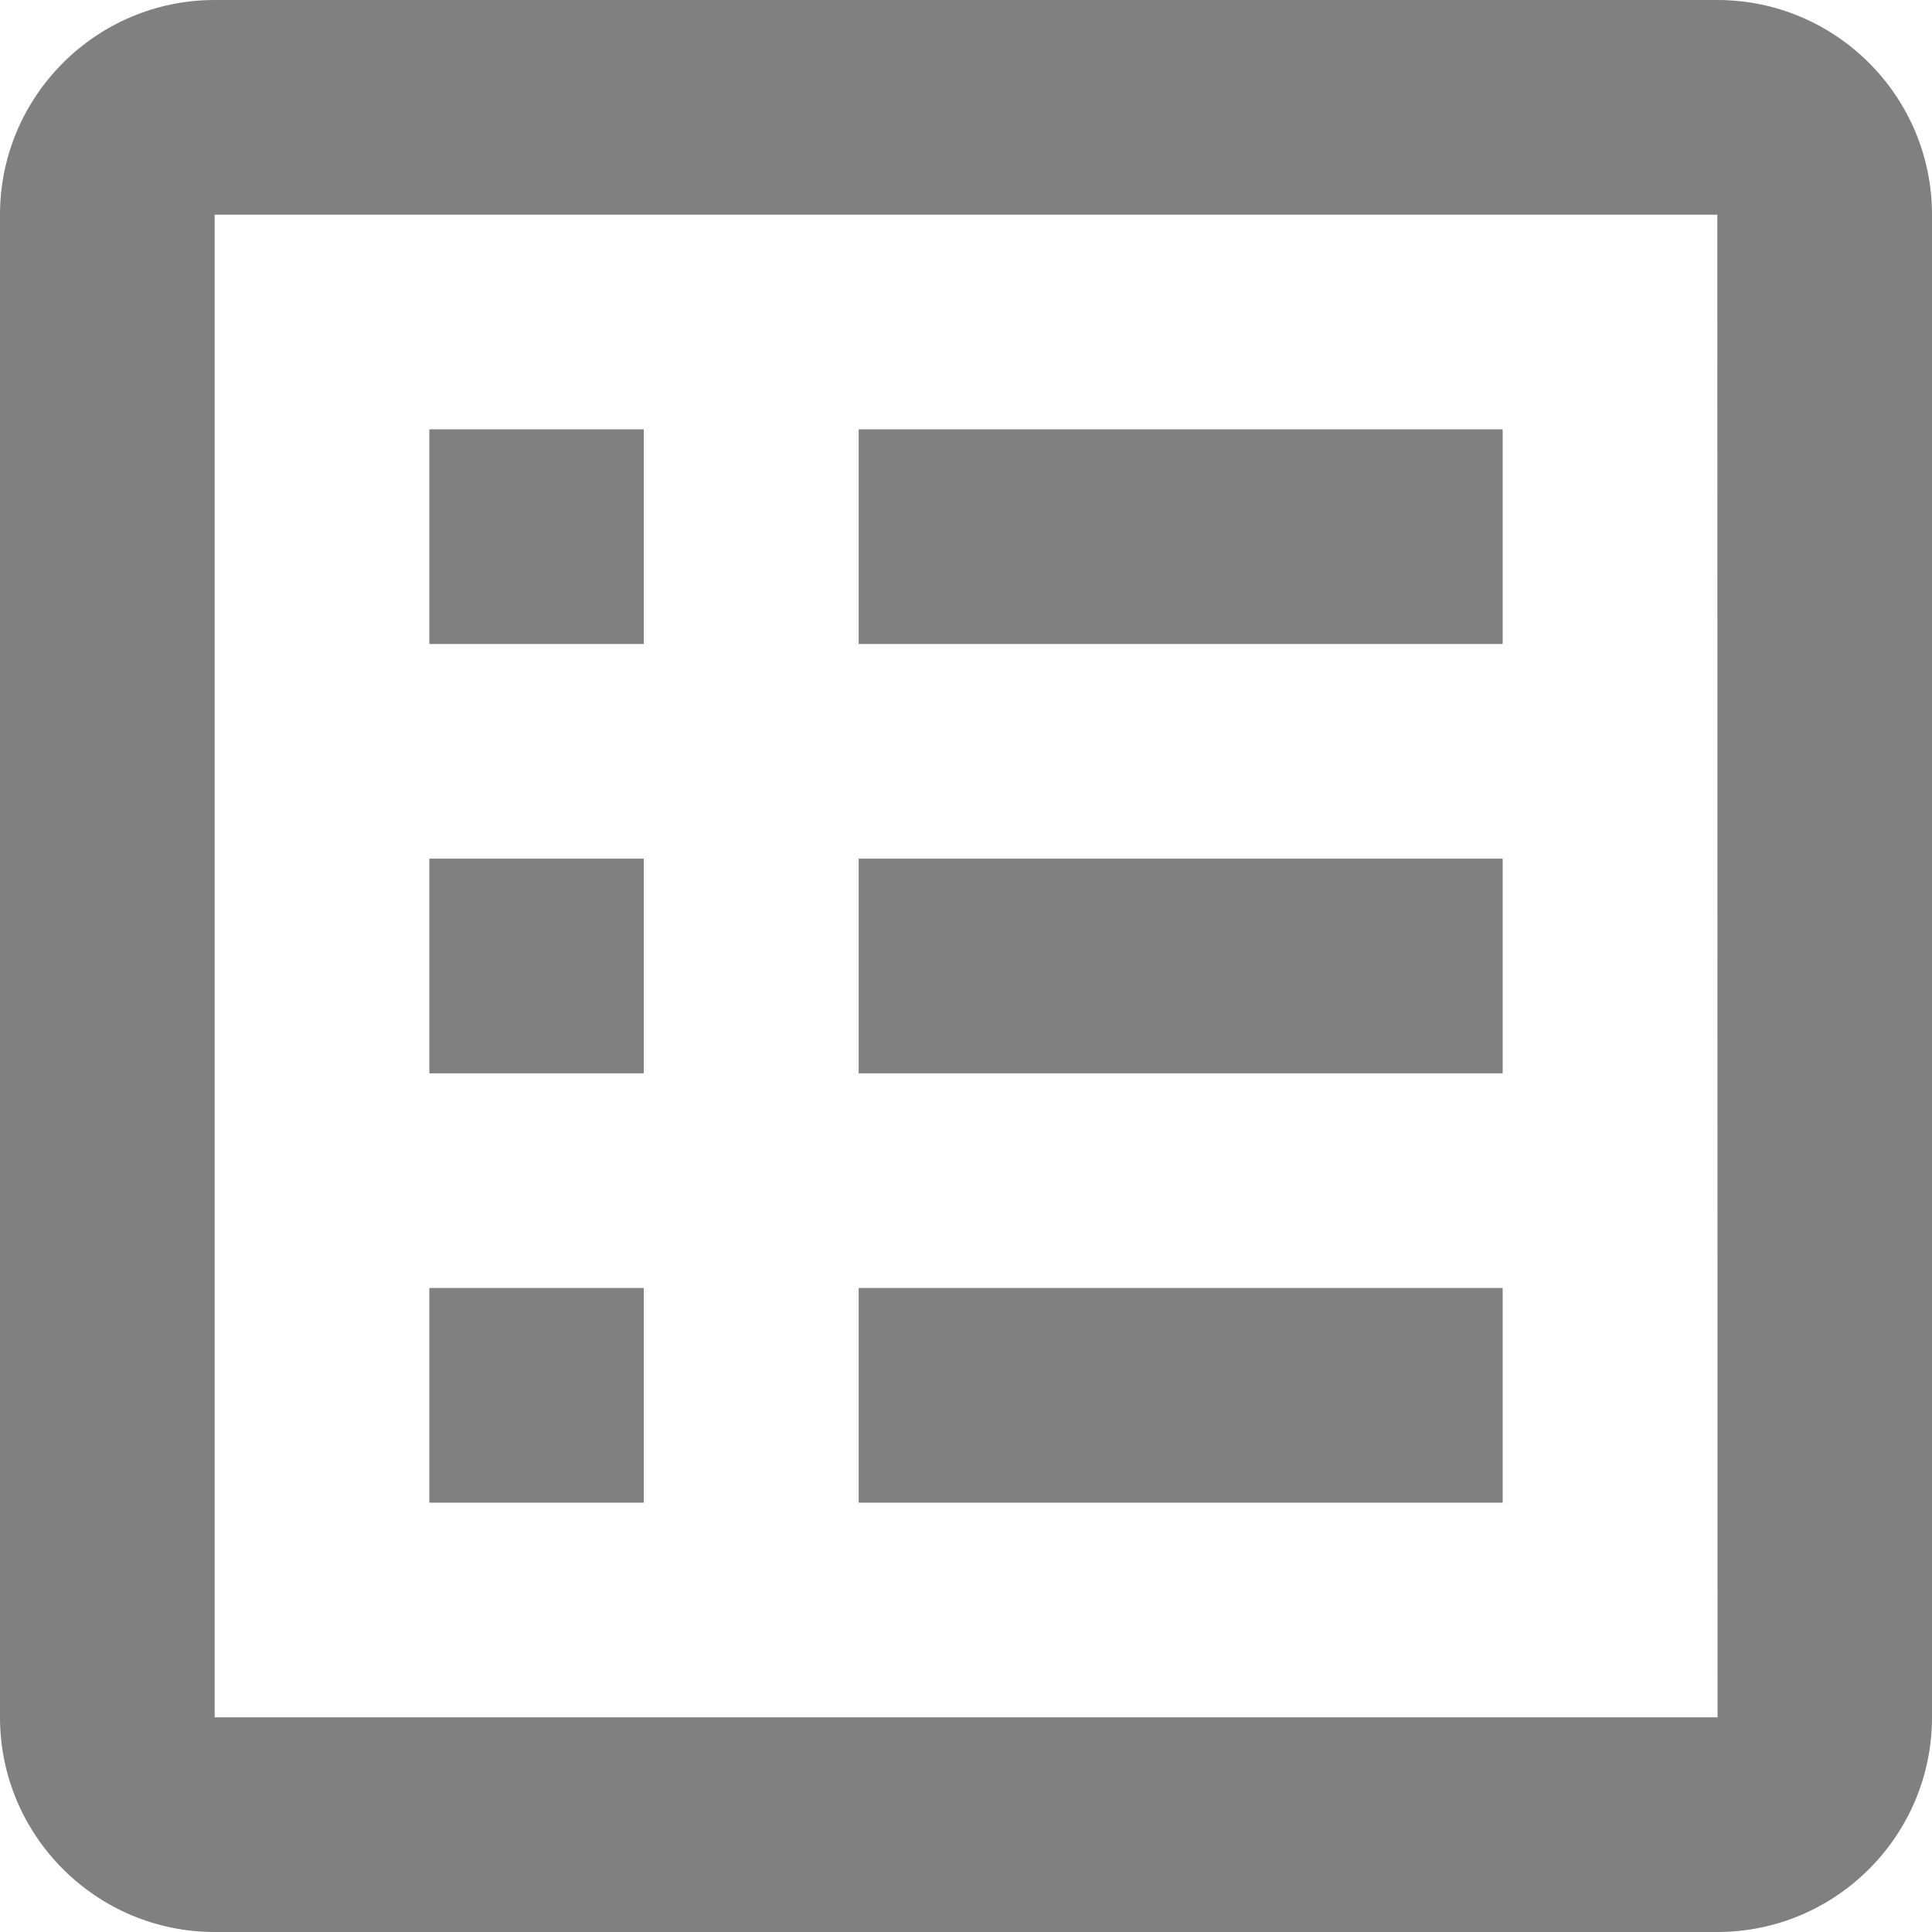
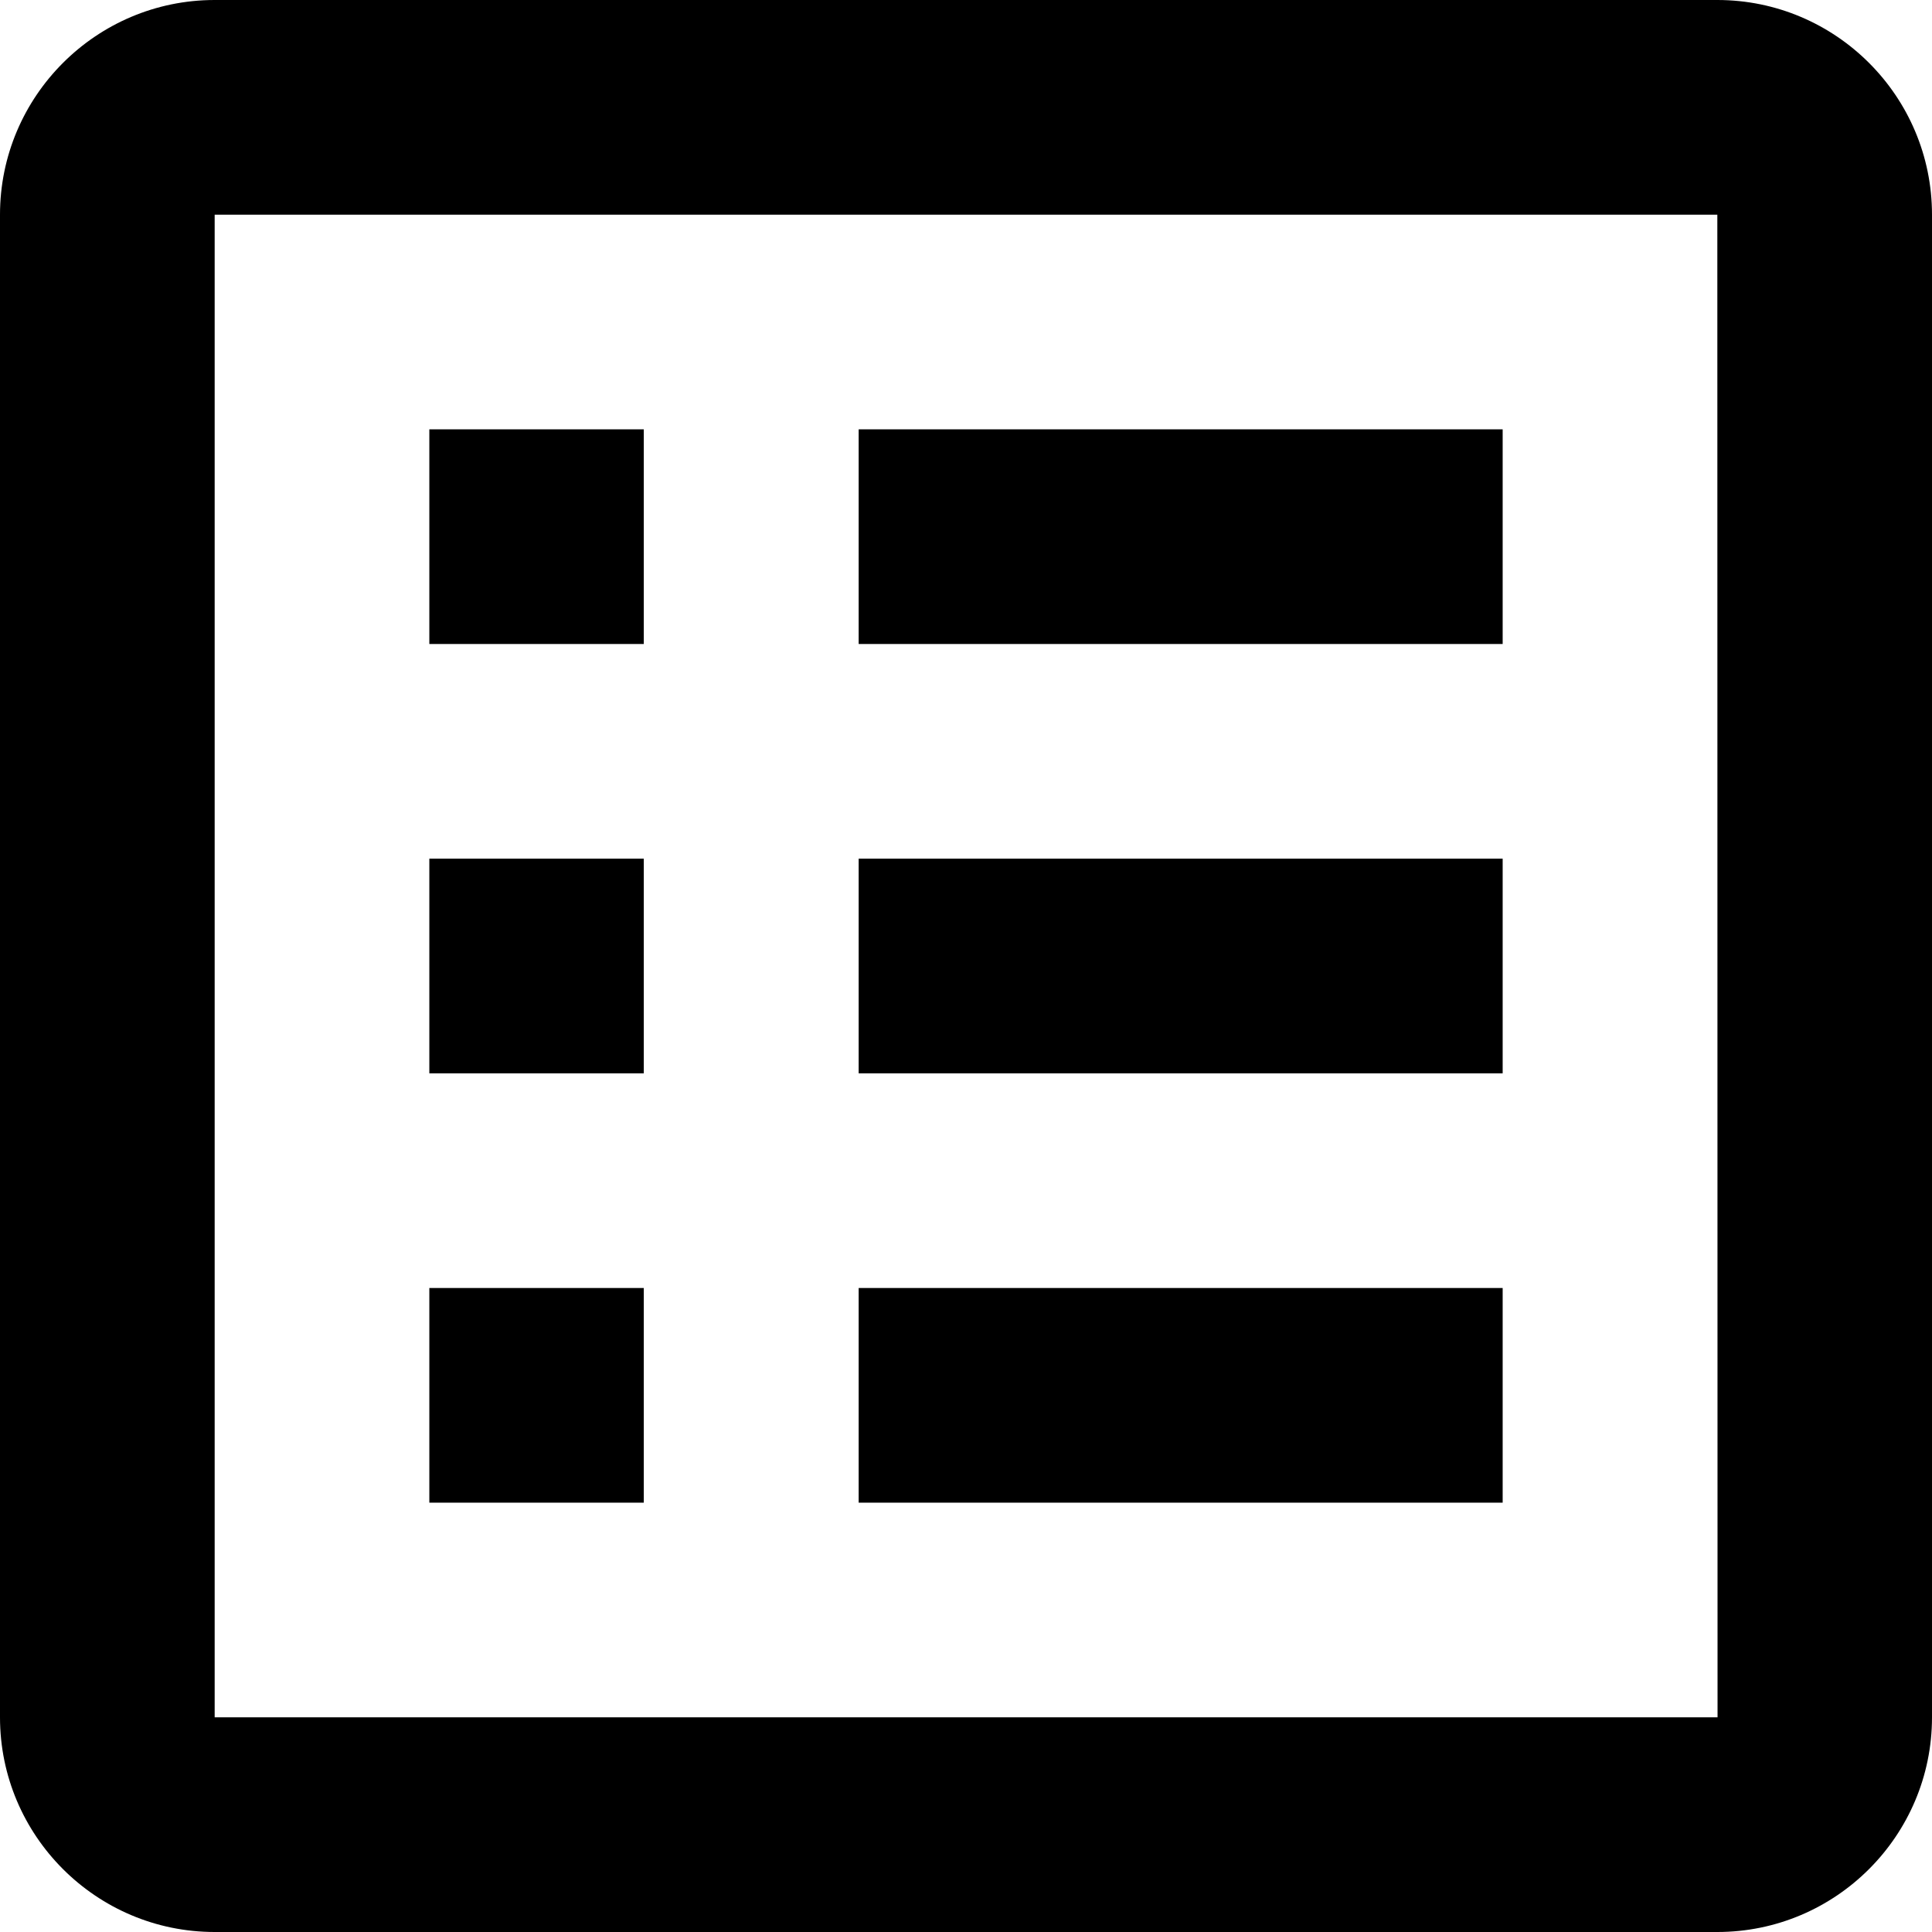
<svg xmlns="http://www.w3.org/2000/svg" width="18" height="18" viewBox="0 0 18 18" fill="none">
-   <path d="M18 2C18 0.897 17.103 0 16 0H2C0.897 0 0 0.897 0 2V16C0 17.103 0.897 18 2 18H16C17.103 18 18 17.103 18 16V2ZM2 16V2H16L16.002 16H2Z" fill="#808080" />
-   <path d="M4 4H5.998V6H4V4ZM8 4H14V6H8V4ZM4 8H5.998V10H4V8ZM8 8H14V10H8V8ZM4 12H5.998V14H4V12ZM8 12H14V14H8V12Z" fill="#808080" />
+   <path d="M18 2C18 0.897 17.103 0 16 0H2C0.897 0 0 0.897 0 2V16C0 17.103 0.897 18 2 18H16C17.103 18 18 17.103 18 16V2ZM2 16V2H16L16.002 16H2Z" fill="currentColor" />
+   <path d="M4 4H5.998V6H4V4ZM8 4H14V6H8V4ZM4 8H5.998V10H4V8ZM8 8H14V10H8V8ZM4 12H5.998V14H4V12ZM8 12H14V14H8V12Z" fill="currentColor" />
</svg>
